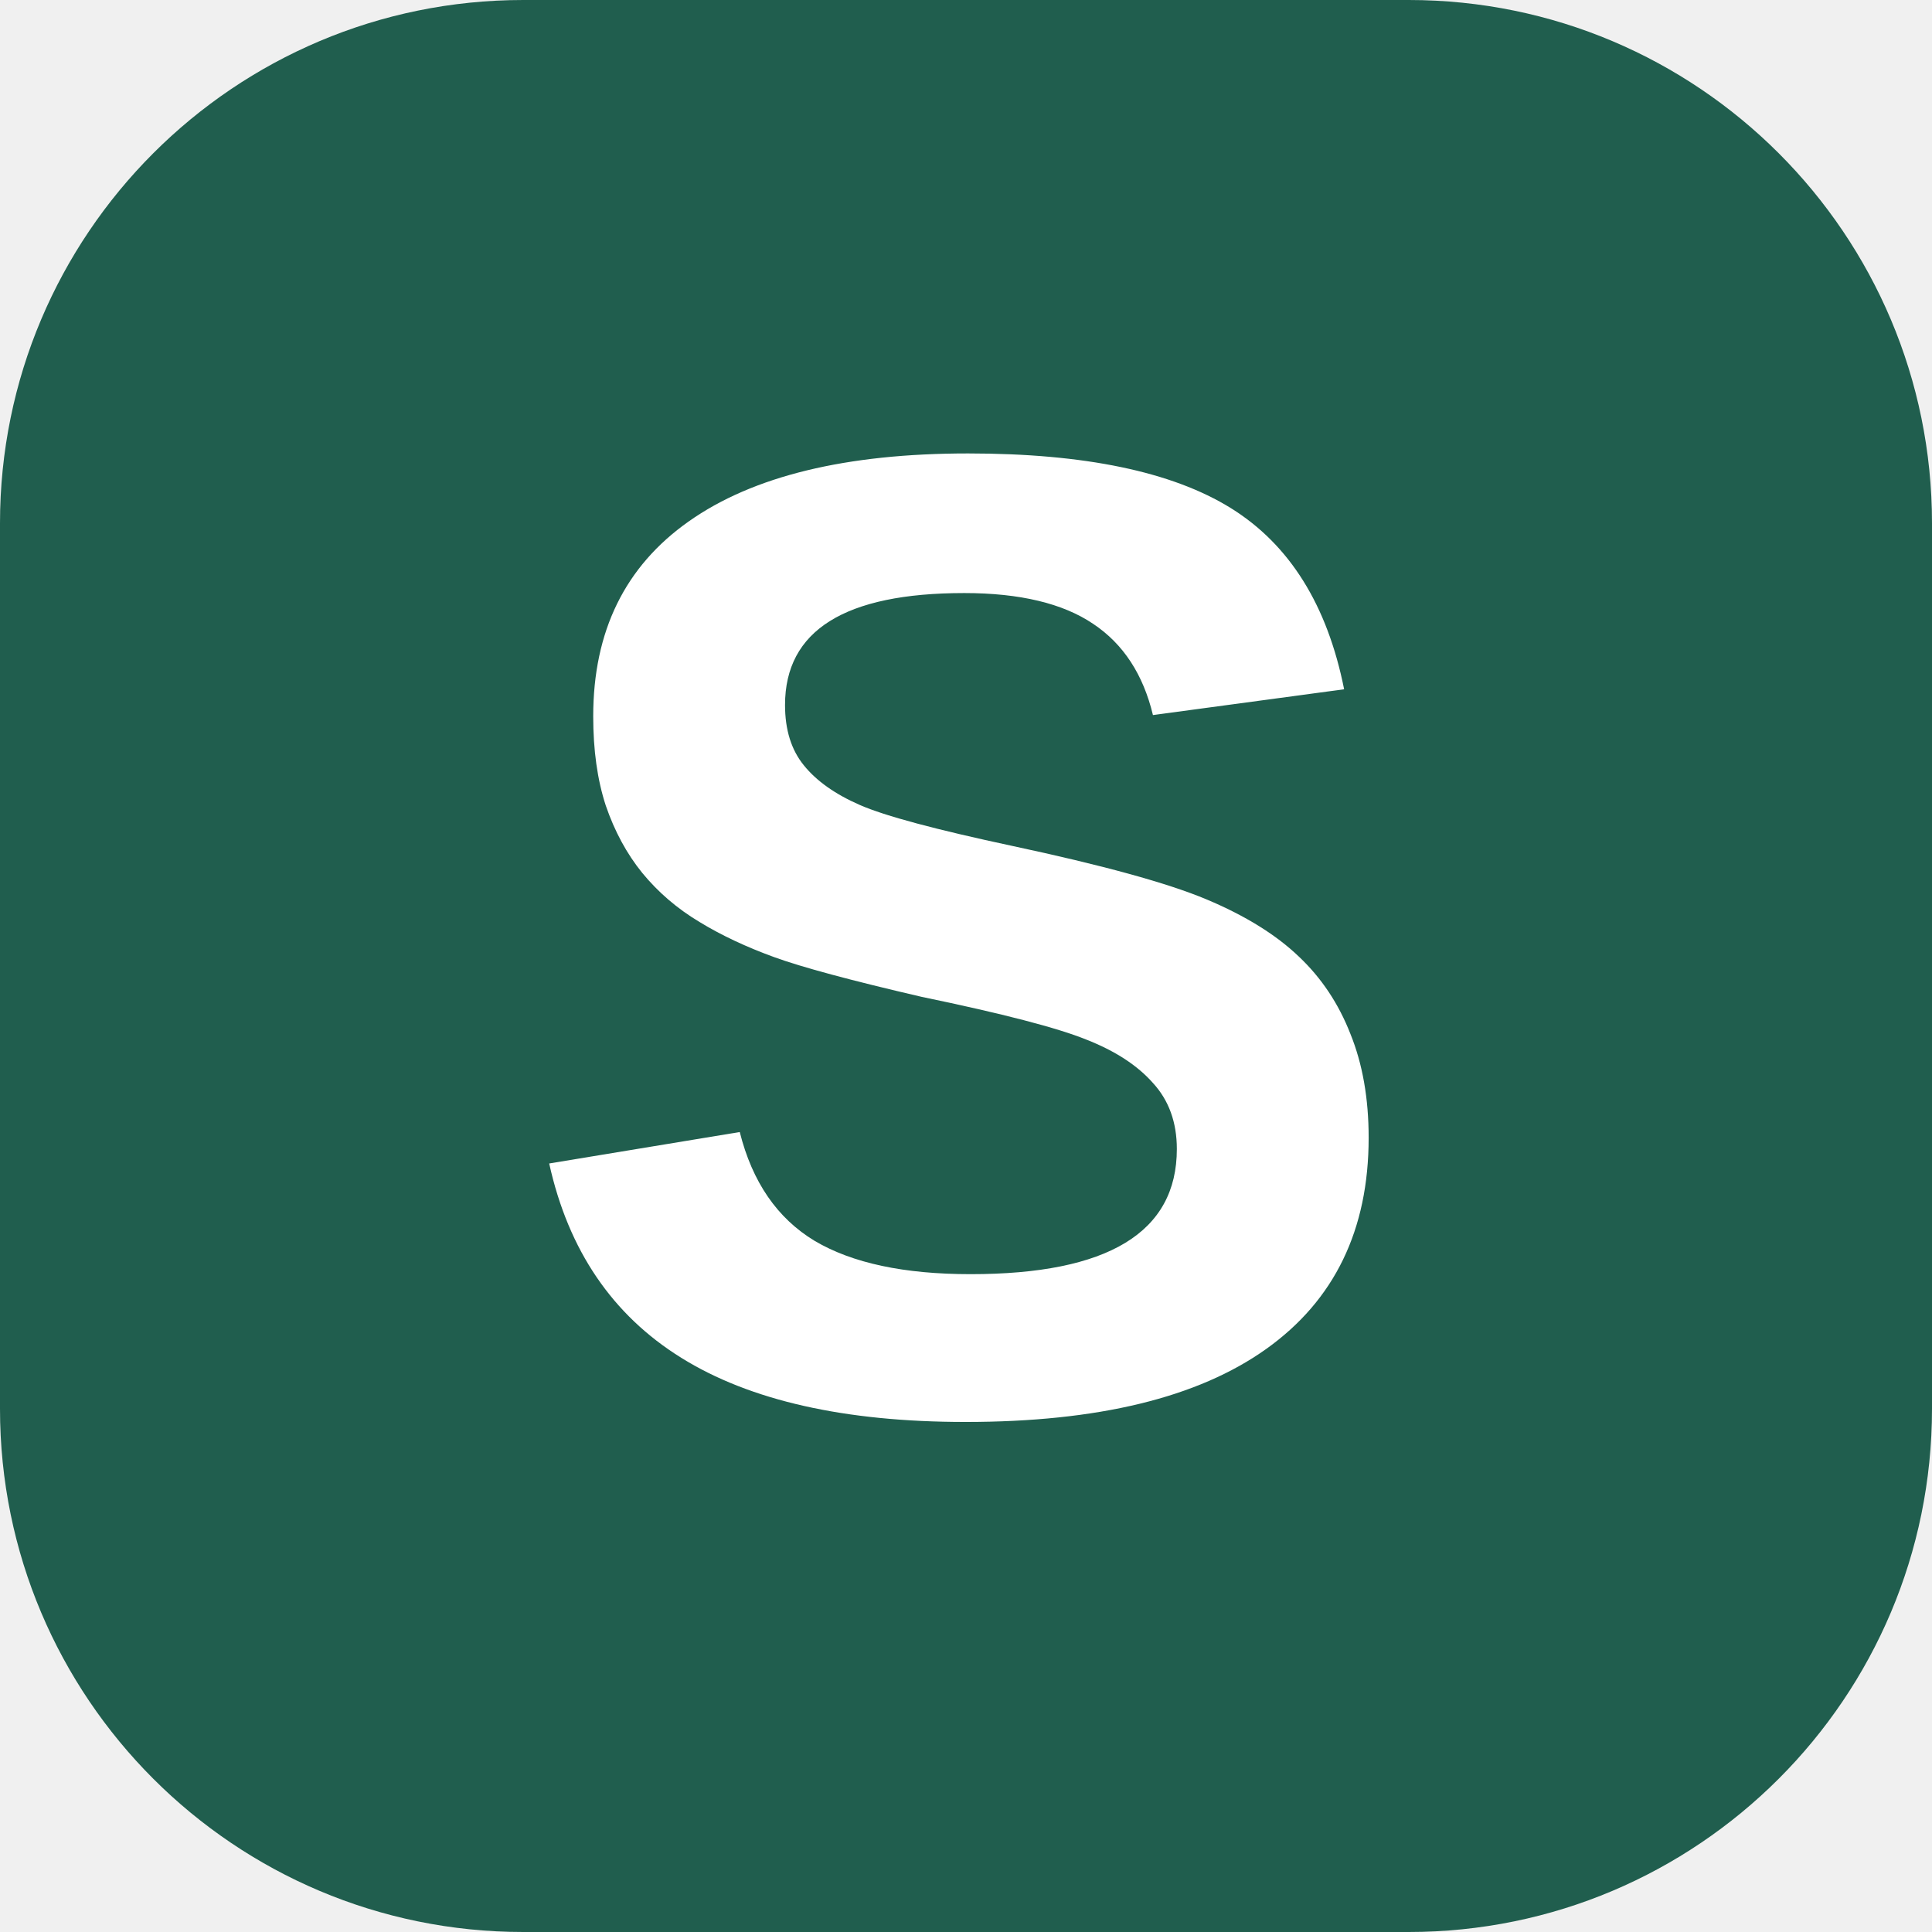
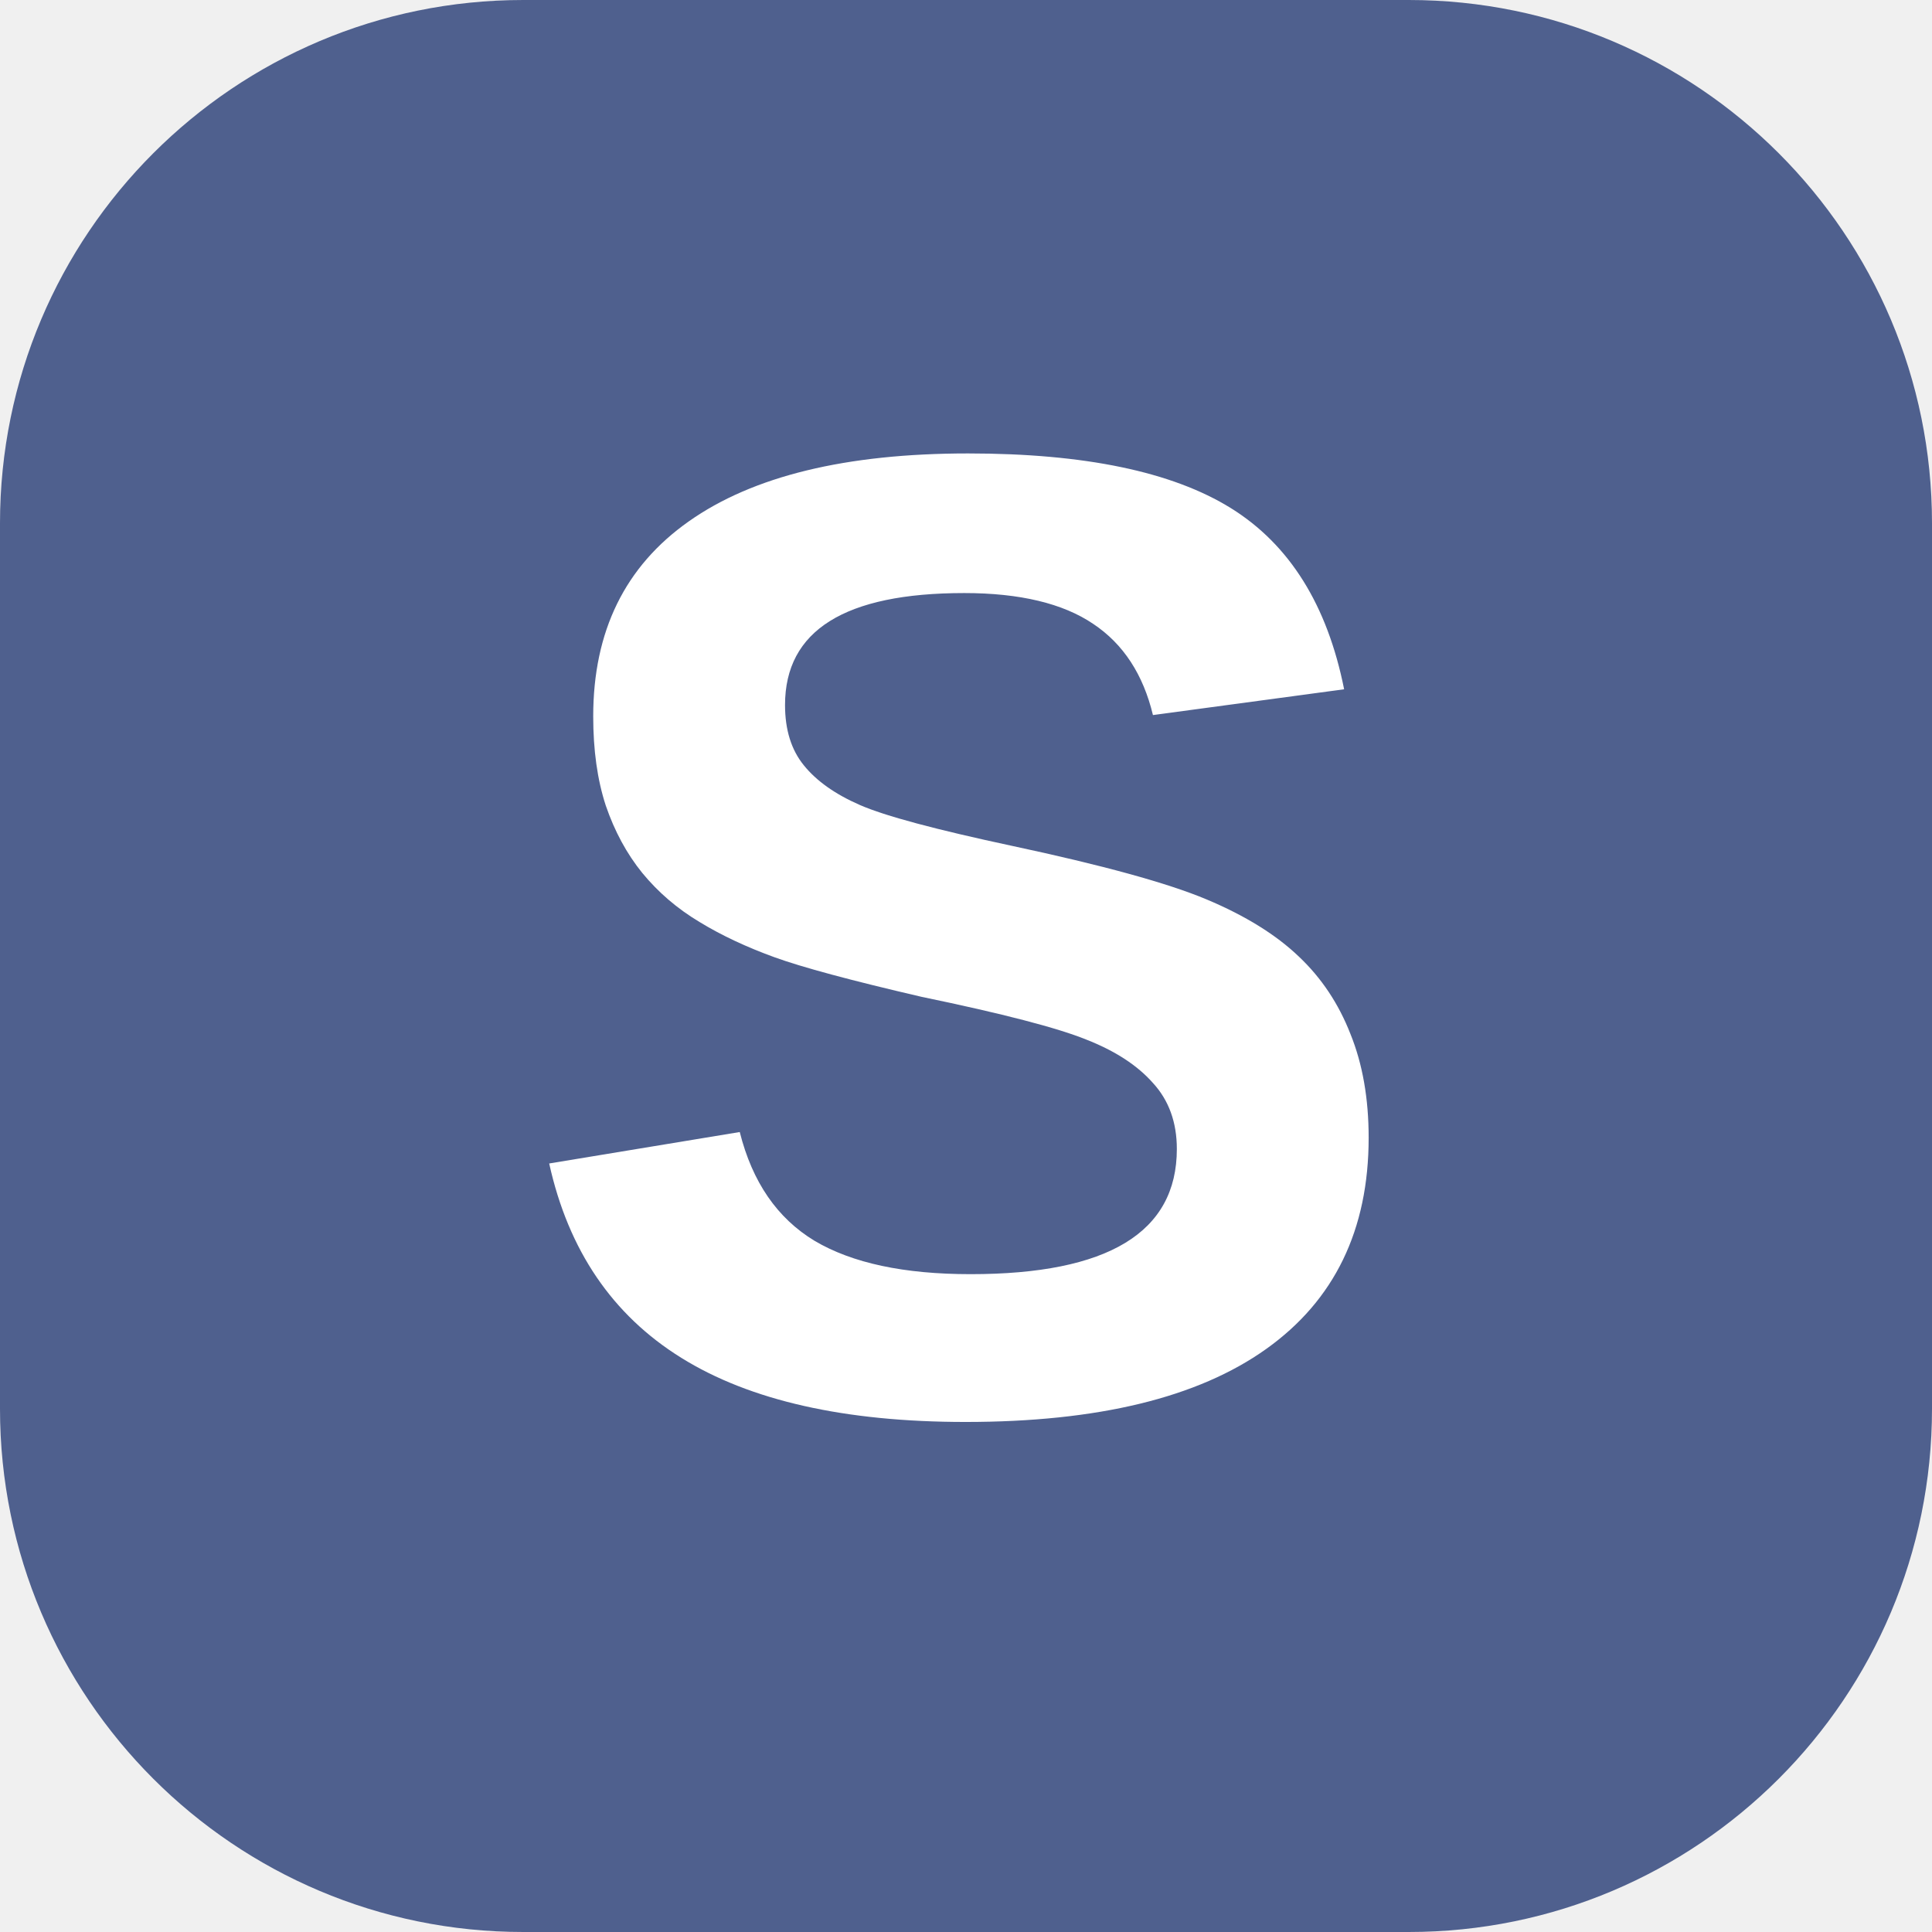
<svg xmlns="http://www.w3.org/2000/svg" viewBox="0 0 48 48">
-   <rect width="48" height="48" rx="13" fill="#205e4e" />
+   <rect width="48" height="48" rx="13" fill="#4f608e" />
  <text x="24" y="35" text-anchor="middle" fill="white" font-family="Arial" font-size="34" font-weight="bold">S</text>
</svg>
